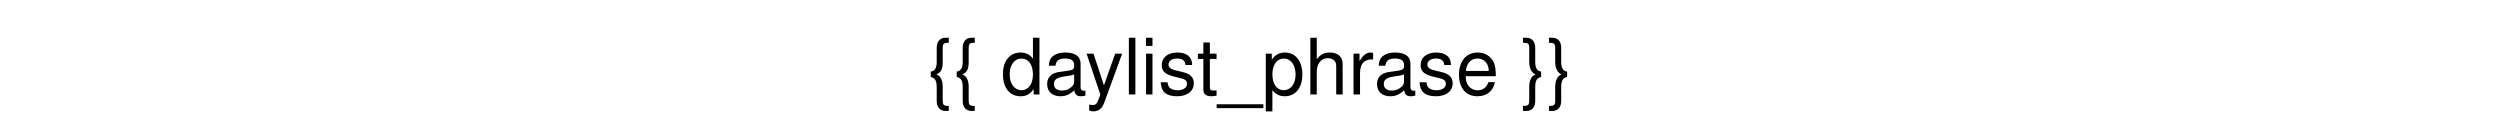
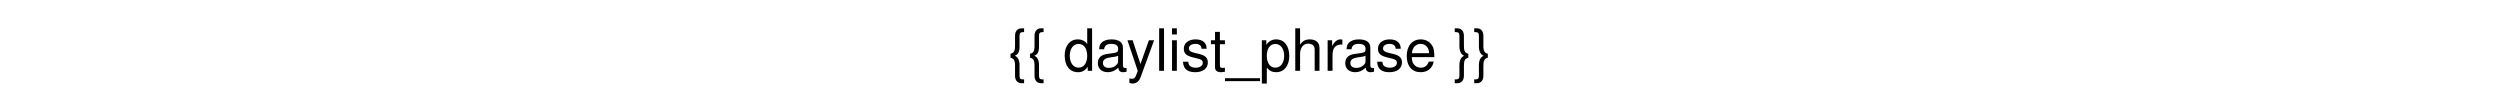
- <svg xmlns="http://www.w3.org/2000/svg" width="450" height="21" preserveAspectRatio="xMidYMin meet" overflow="visible">
+ <svg xmlns="http://www.w3.org/2000/svg" width="600" height="21" preserveAspectRatio="xMidYMin meet" overflow="visible">
  <style>
    .text { 
      fill: {% if color_scheme == "dark" %}#ffffff{% else %}#000000{% endif %};
      font-family: -apple-system, BlinkMacSystemFont, Segoe UI, Helvetica, Arial, sans-serif;
      font-size: 14px;
    }
  </style>
-   <text x="225" y="17" dominant-baseline="alphabetic" text-anchor="middle" class="text">
+   <text x="300" y="17" dominant-baseline="alphabetic" text-anchor="middle" class="text">
    {{ daylist_phrase }}
  </text>
</svg>
